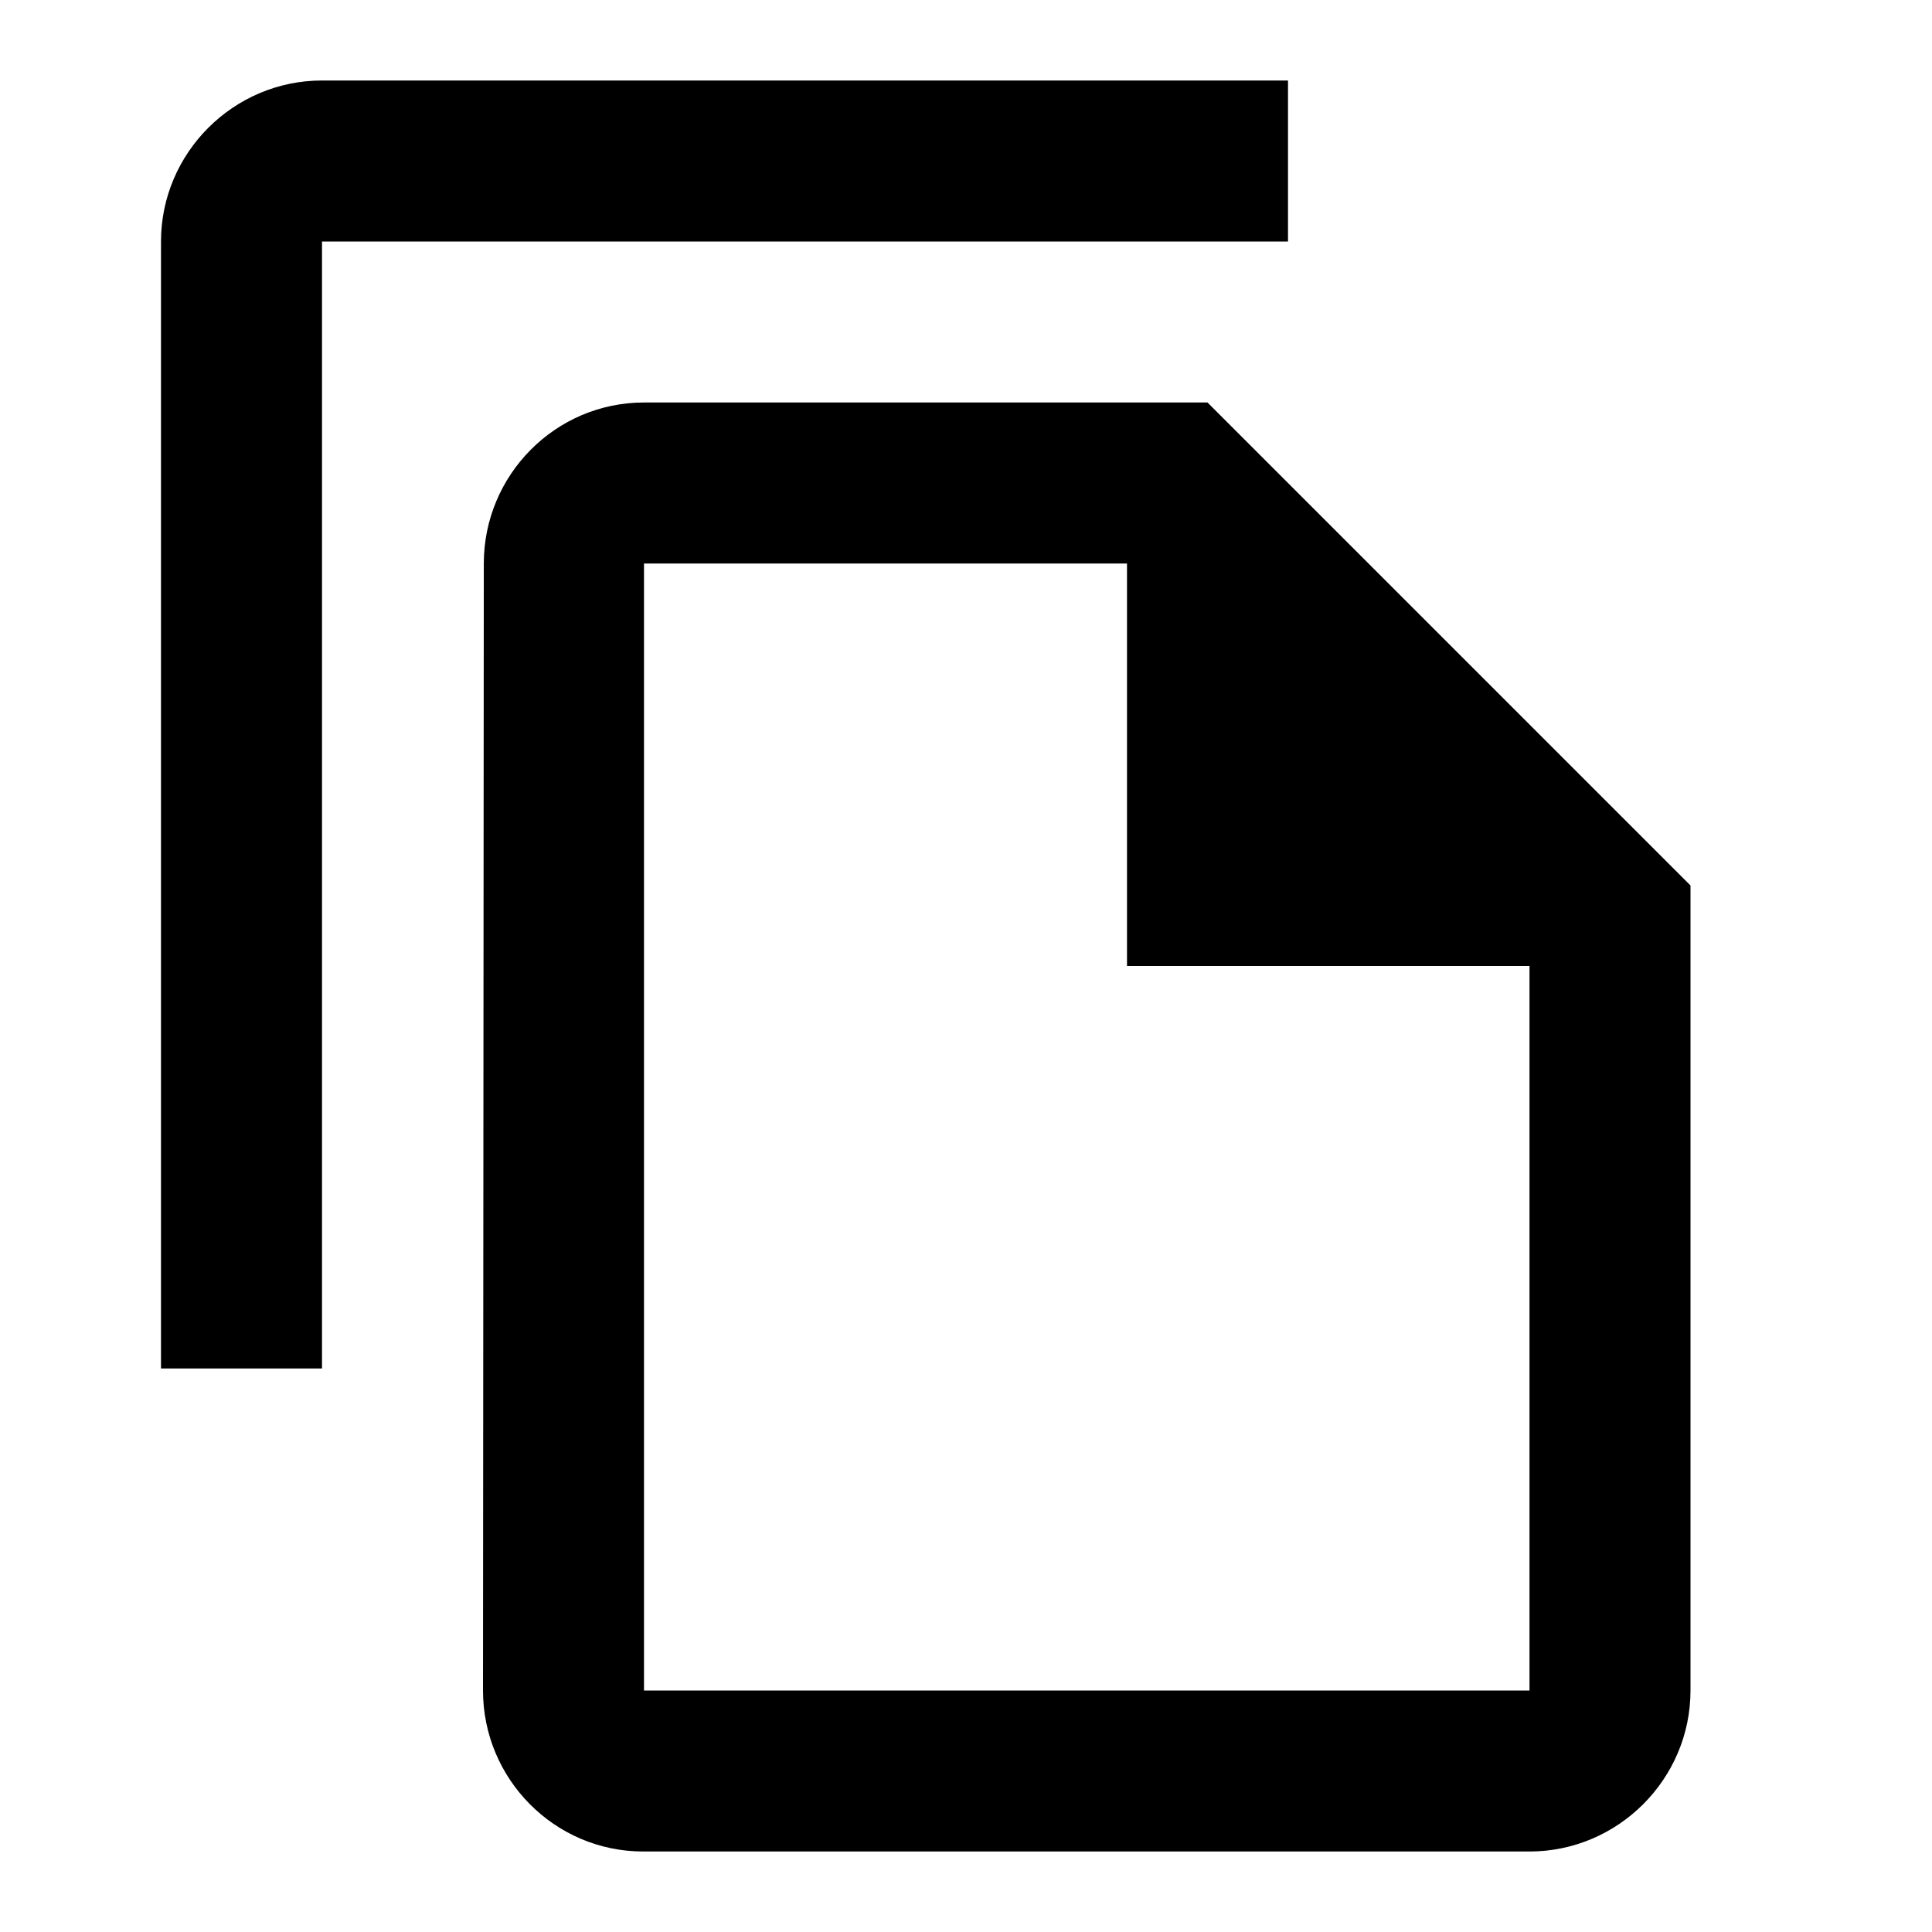
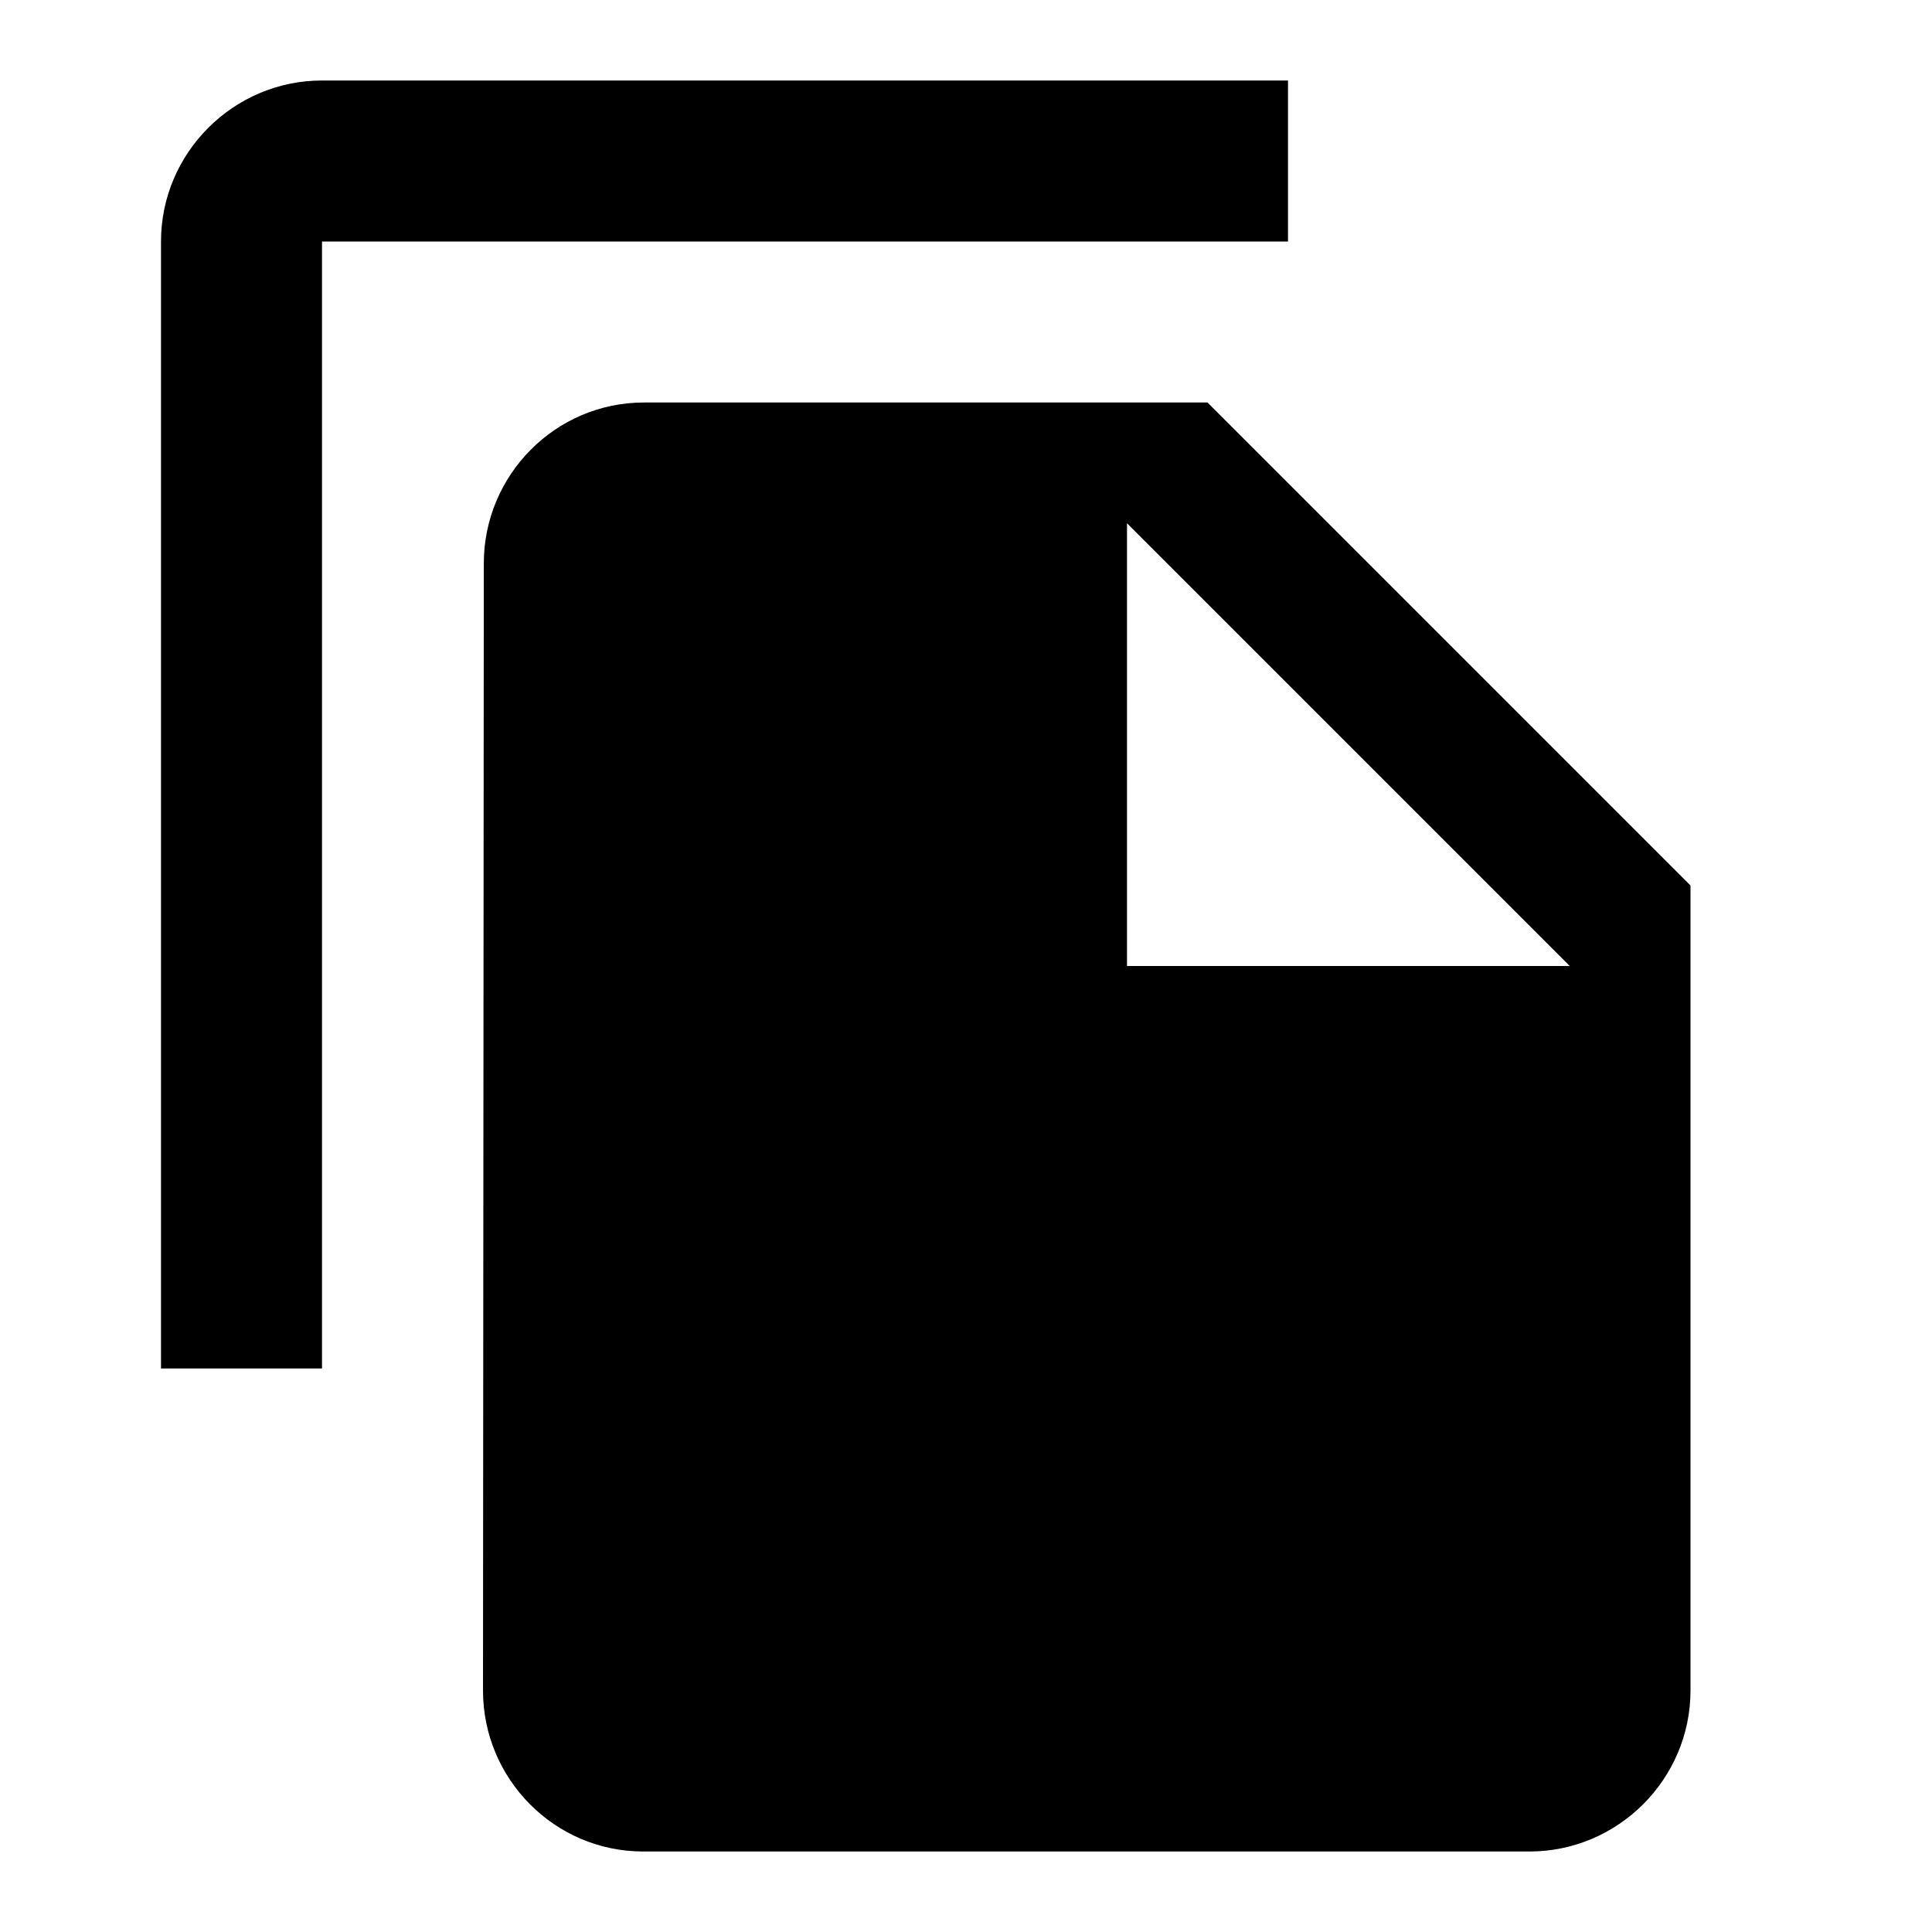
<svg xmlns="http://www.w3.org/2000/svg" height="24px" viewBox="0 0 24 24" width="24px" fill="#000000">
-   <path d="M0 0h24v24H0V0z" fill="none" />
-   <path d="M16 1H4c-1.1 0-2 .9-2 2v14h2V3h12V1zm-1 4H8c-1.1 0-1.99.9-1.99 2L6 21c0 1.1.89 2 1.99 2H19c1.1 0 2-.9 2-2V11l-6-6zM8 21V7h6v5h5v9H8z" />
+   <path d="M0 0h24v24H0z" fill="none" />
+   <path d="M16 1H4c-1.1 0-2 .9-2 2v14h2V3h12V1zm-1 4l6 6v10c0 1.1-.9 2-2 2H7.99C6.89 23 6 22.1 6 21l.01-14c0-1.1.89-2 1.99-2h7zm-1 7h5.5L14 6.5V12z" />
</svg>
